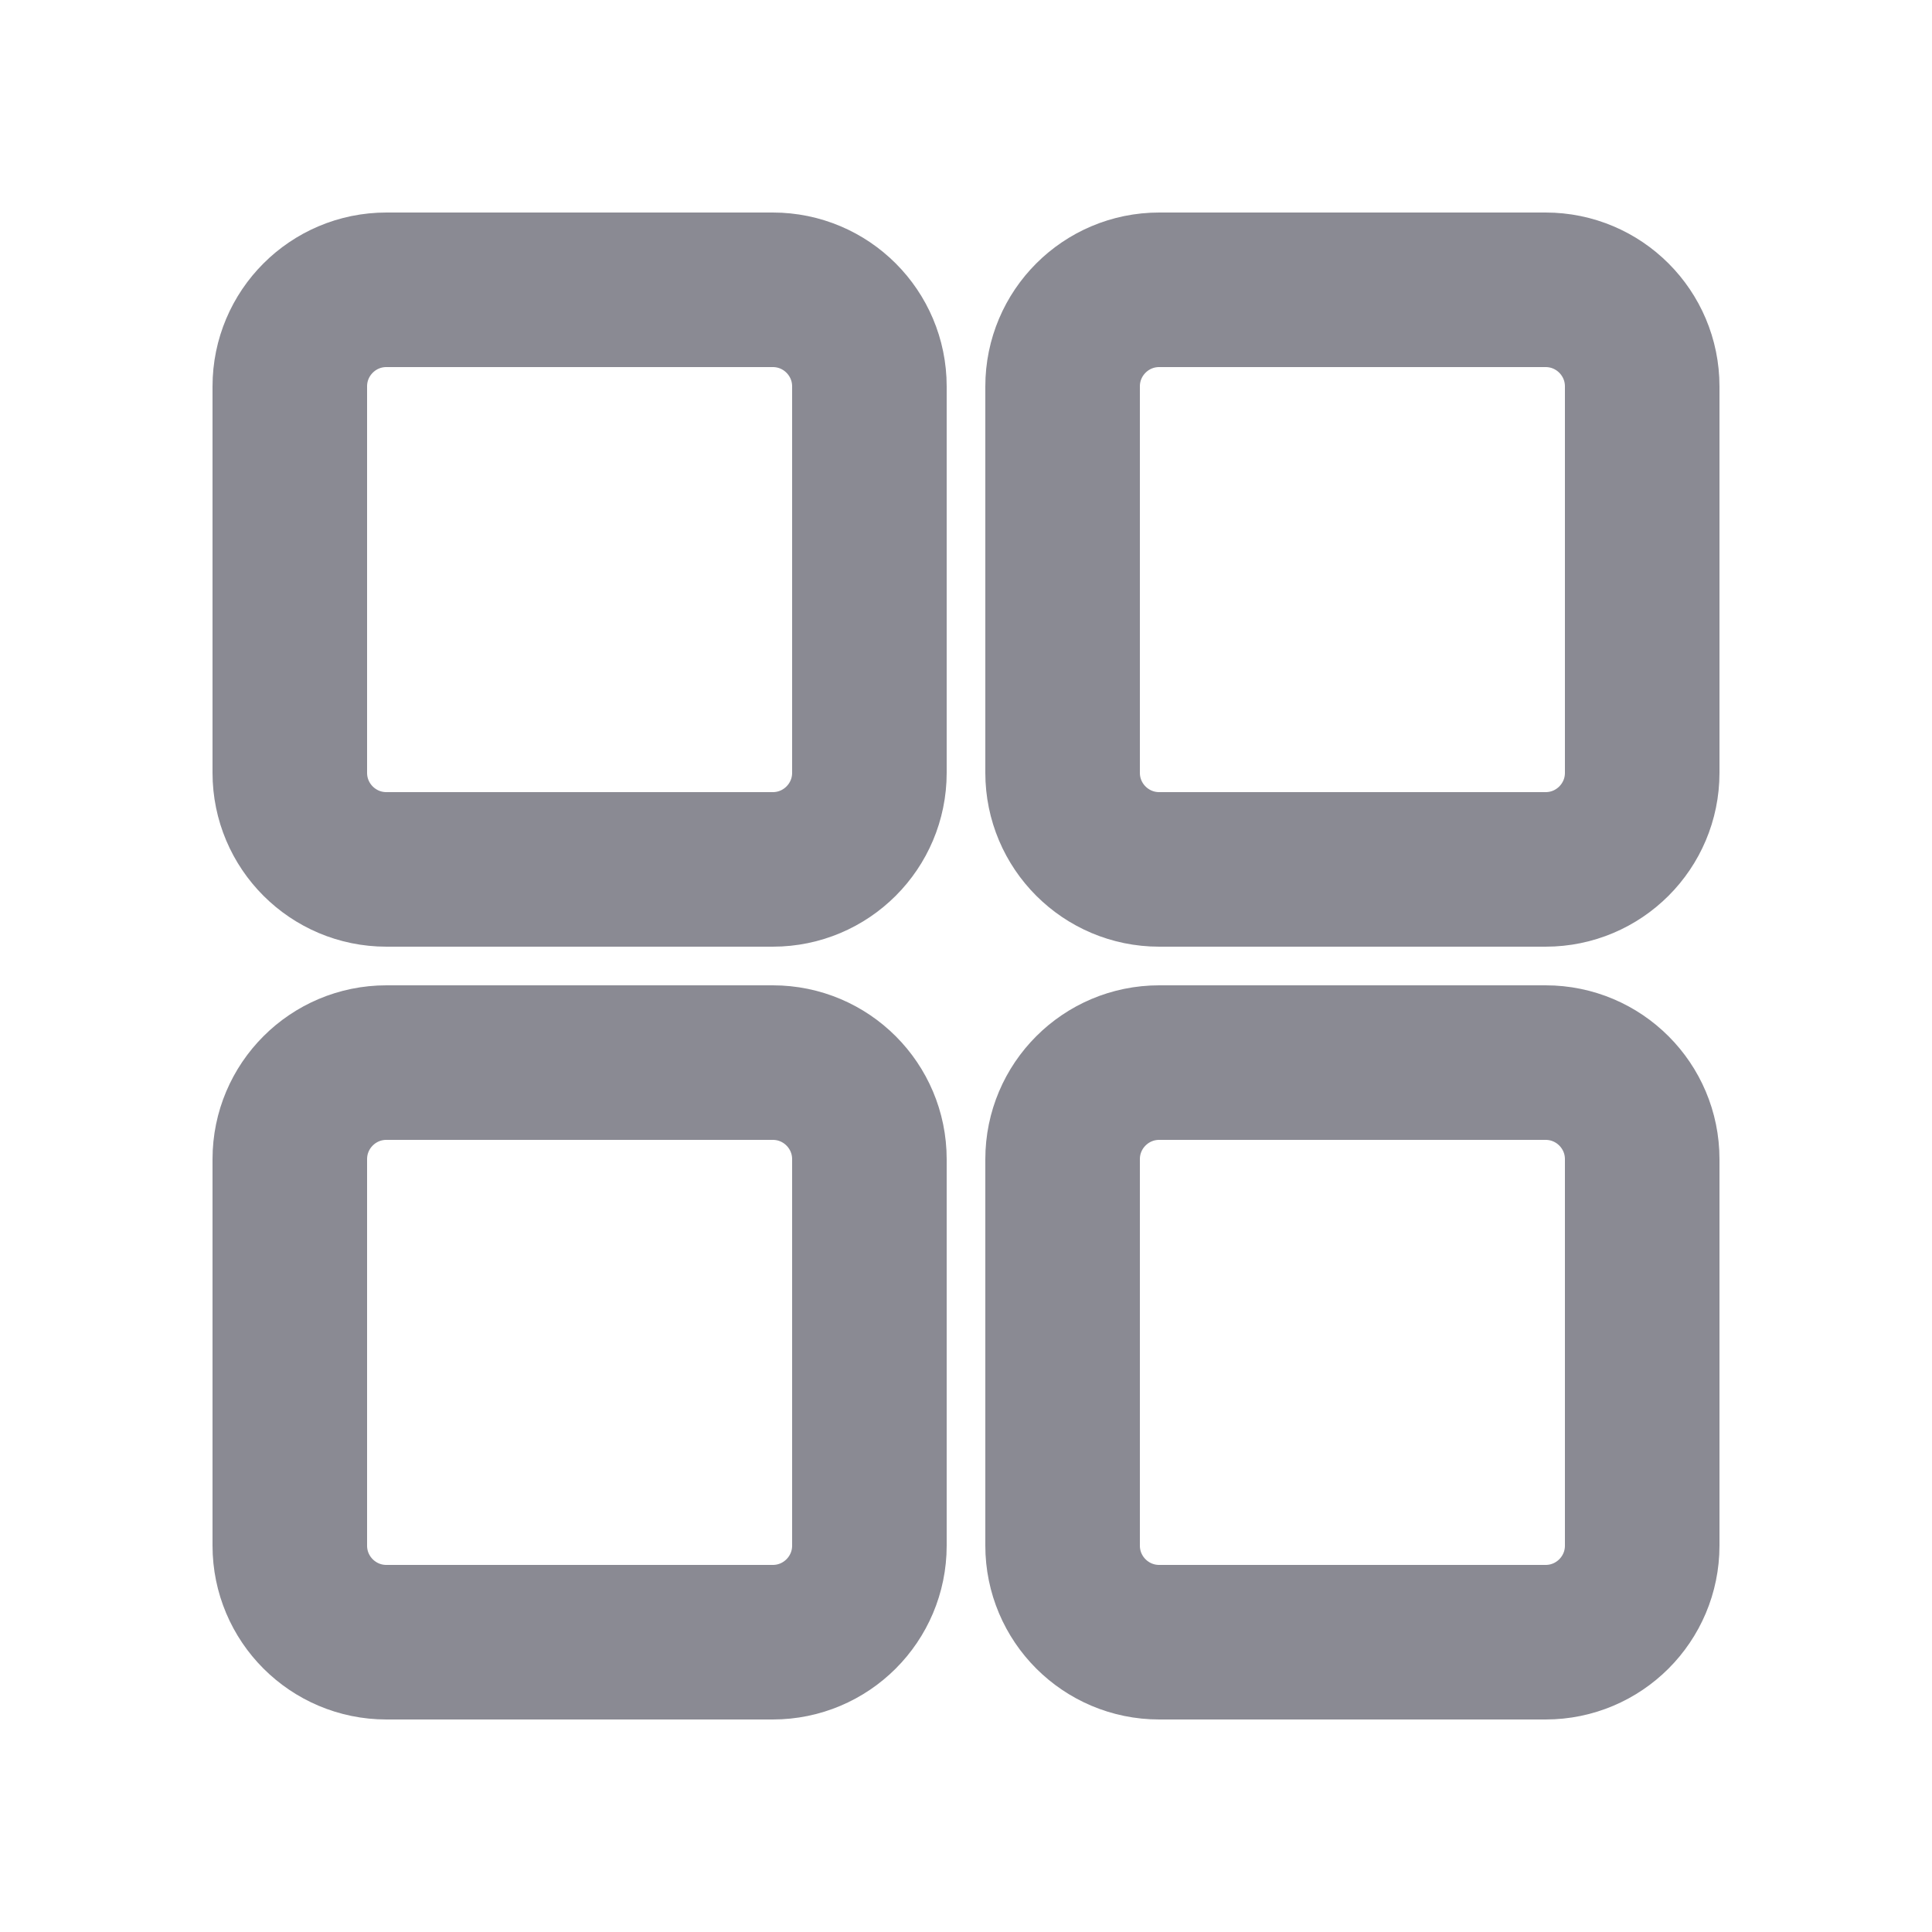
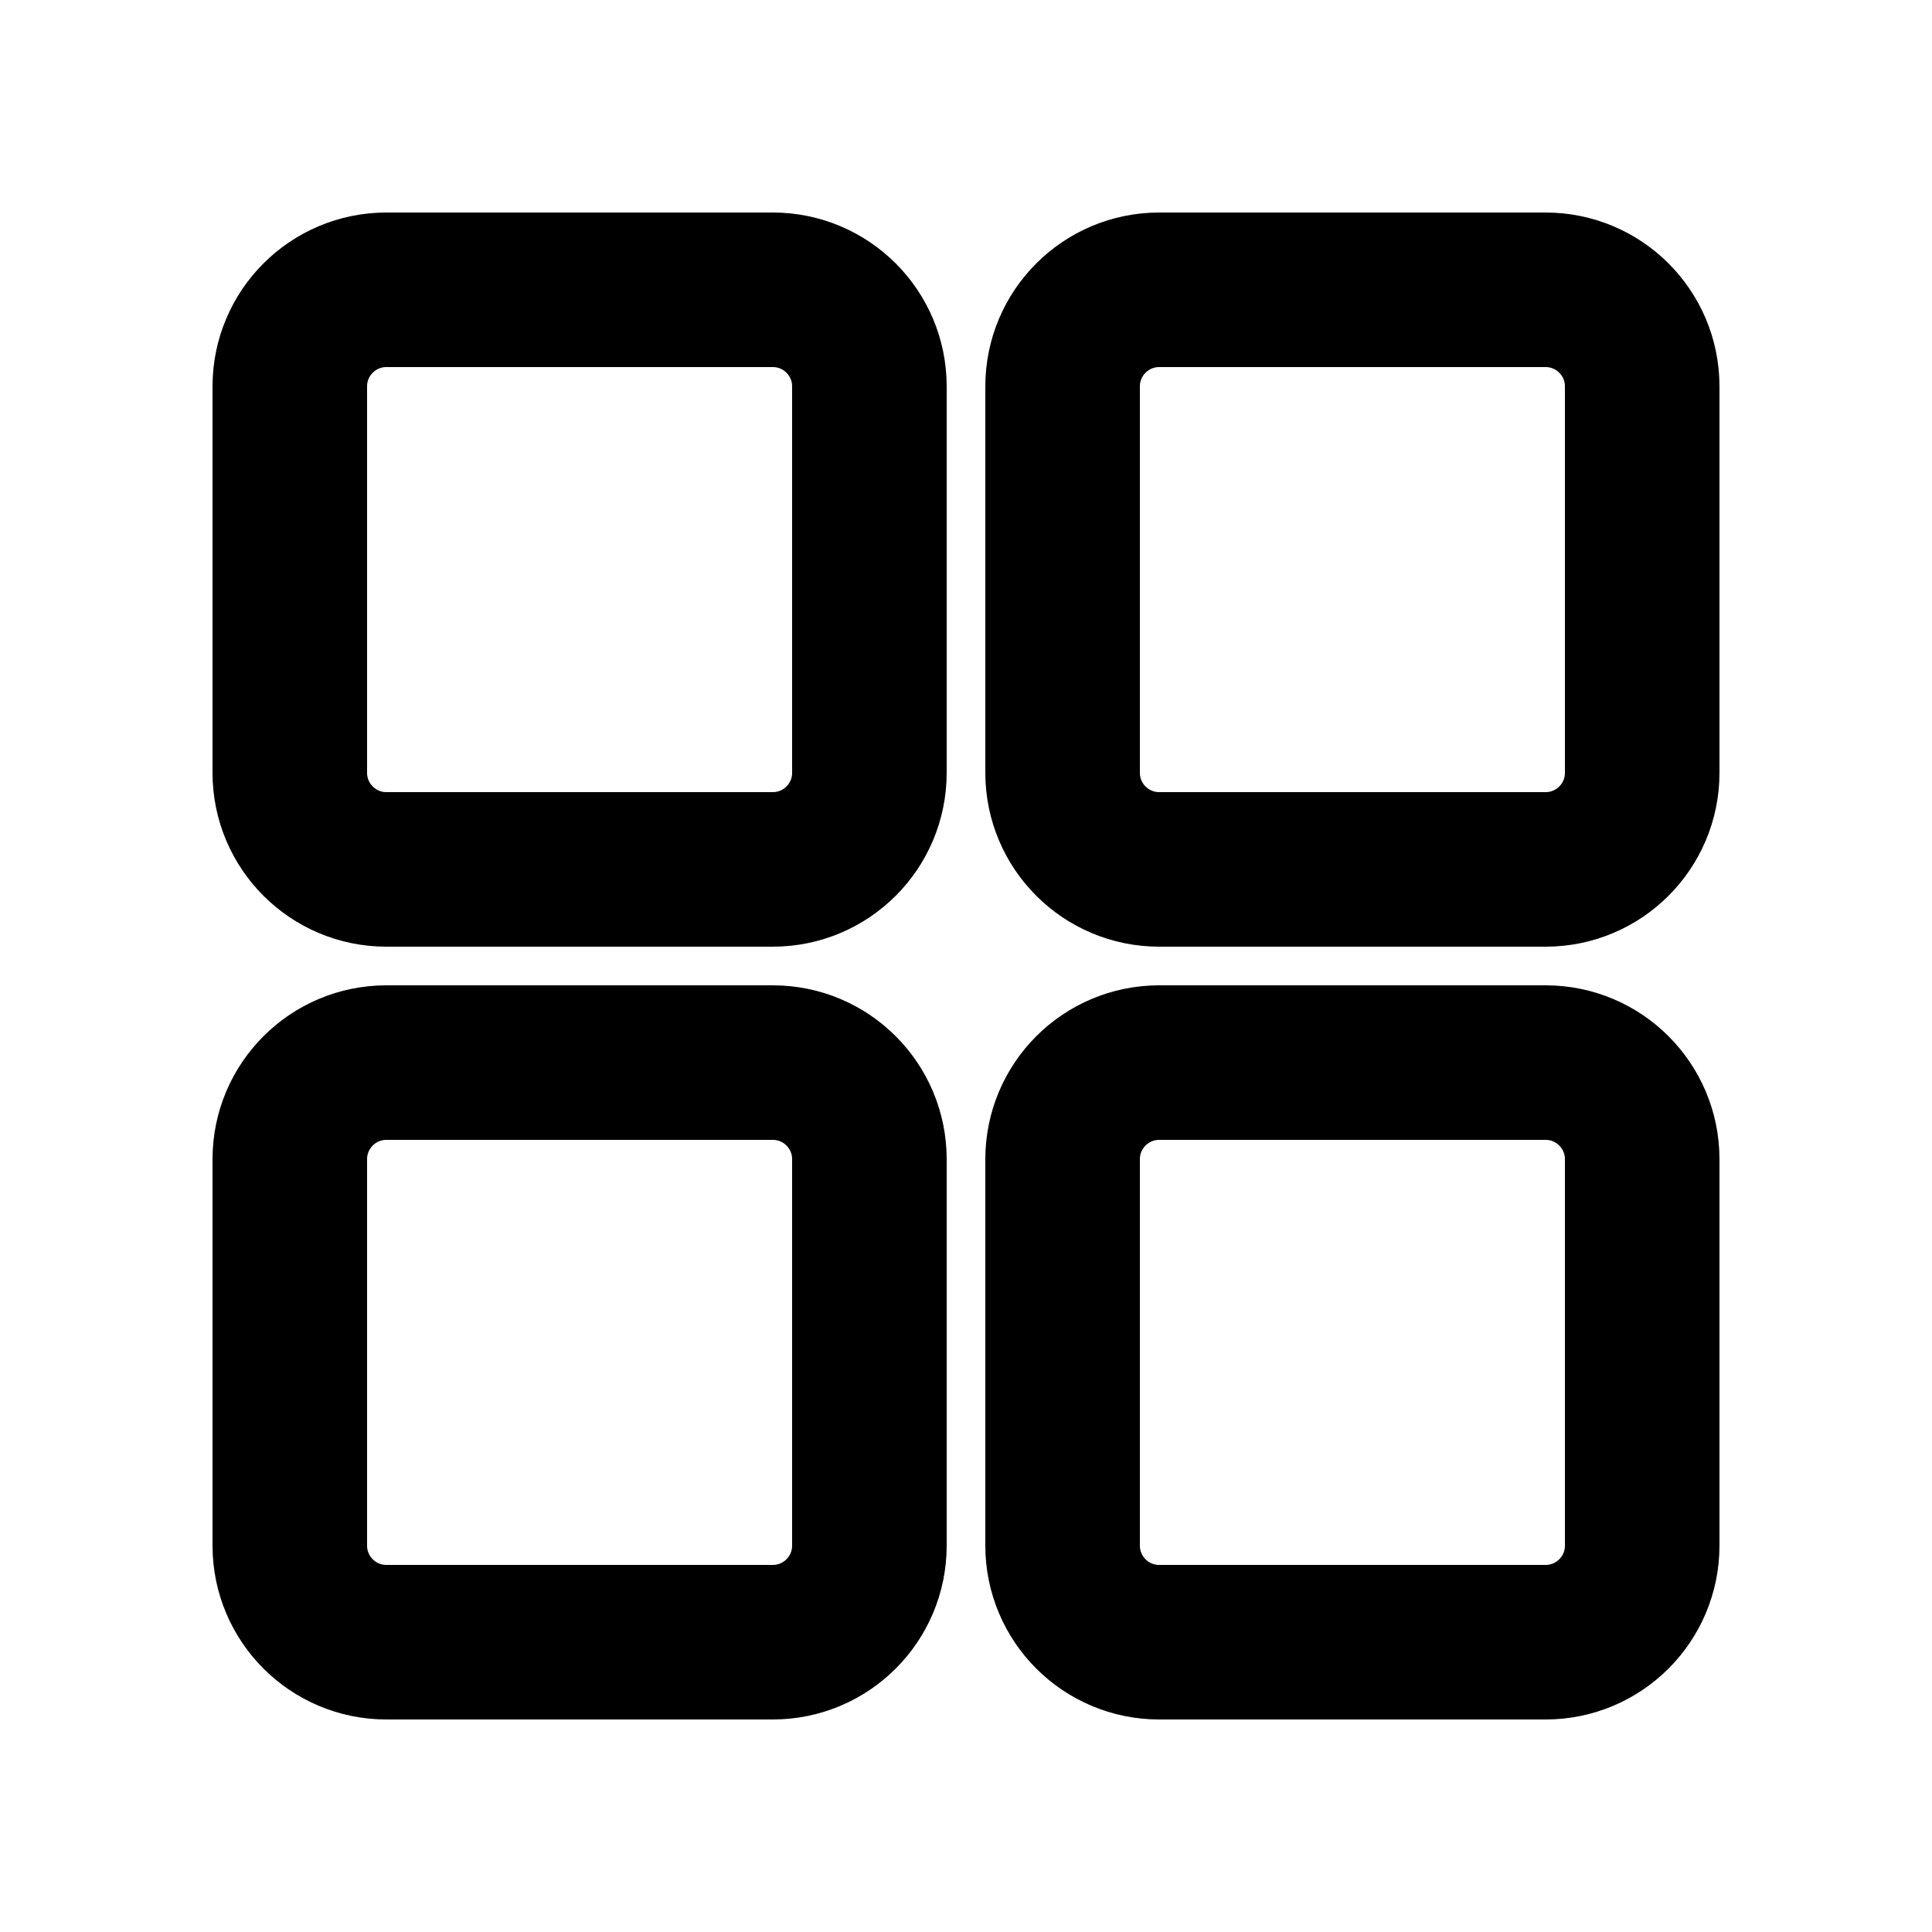
- <svg xmlns="http://www.w3.org/2000/svg" viewBox="0 0 20 20" fill="none" stroke="#8A8A93" stroke-width="1.6" aria-hidden="true">
+ <svg xmlns="http://www.w3.org/2000/svg" viewBox="0 0 20 20" fill="none" stroke="currentColor" stroke-width="1.6" aria-hidden="true">
  <rect x="3" y="3" width="6" height="6" rx="1" />
  <rect x="11" y="3" width="6" height="6" rx="1" />
  <rect x="3" y="11" width="6" height="6" rx="1" />
  <rect x="11" y="11" width="6" height="6" rx="1" />
</svg>
